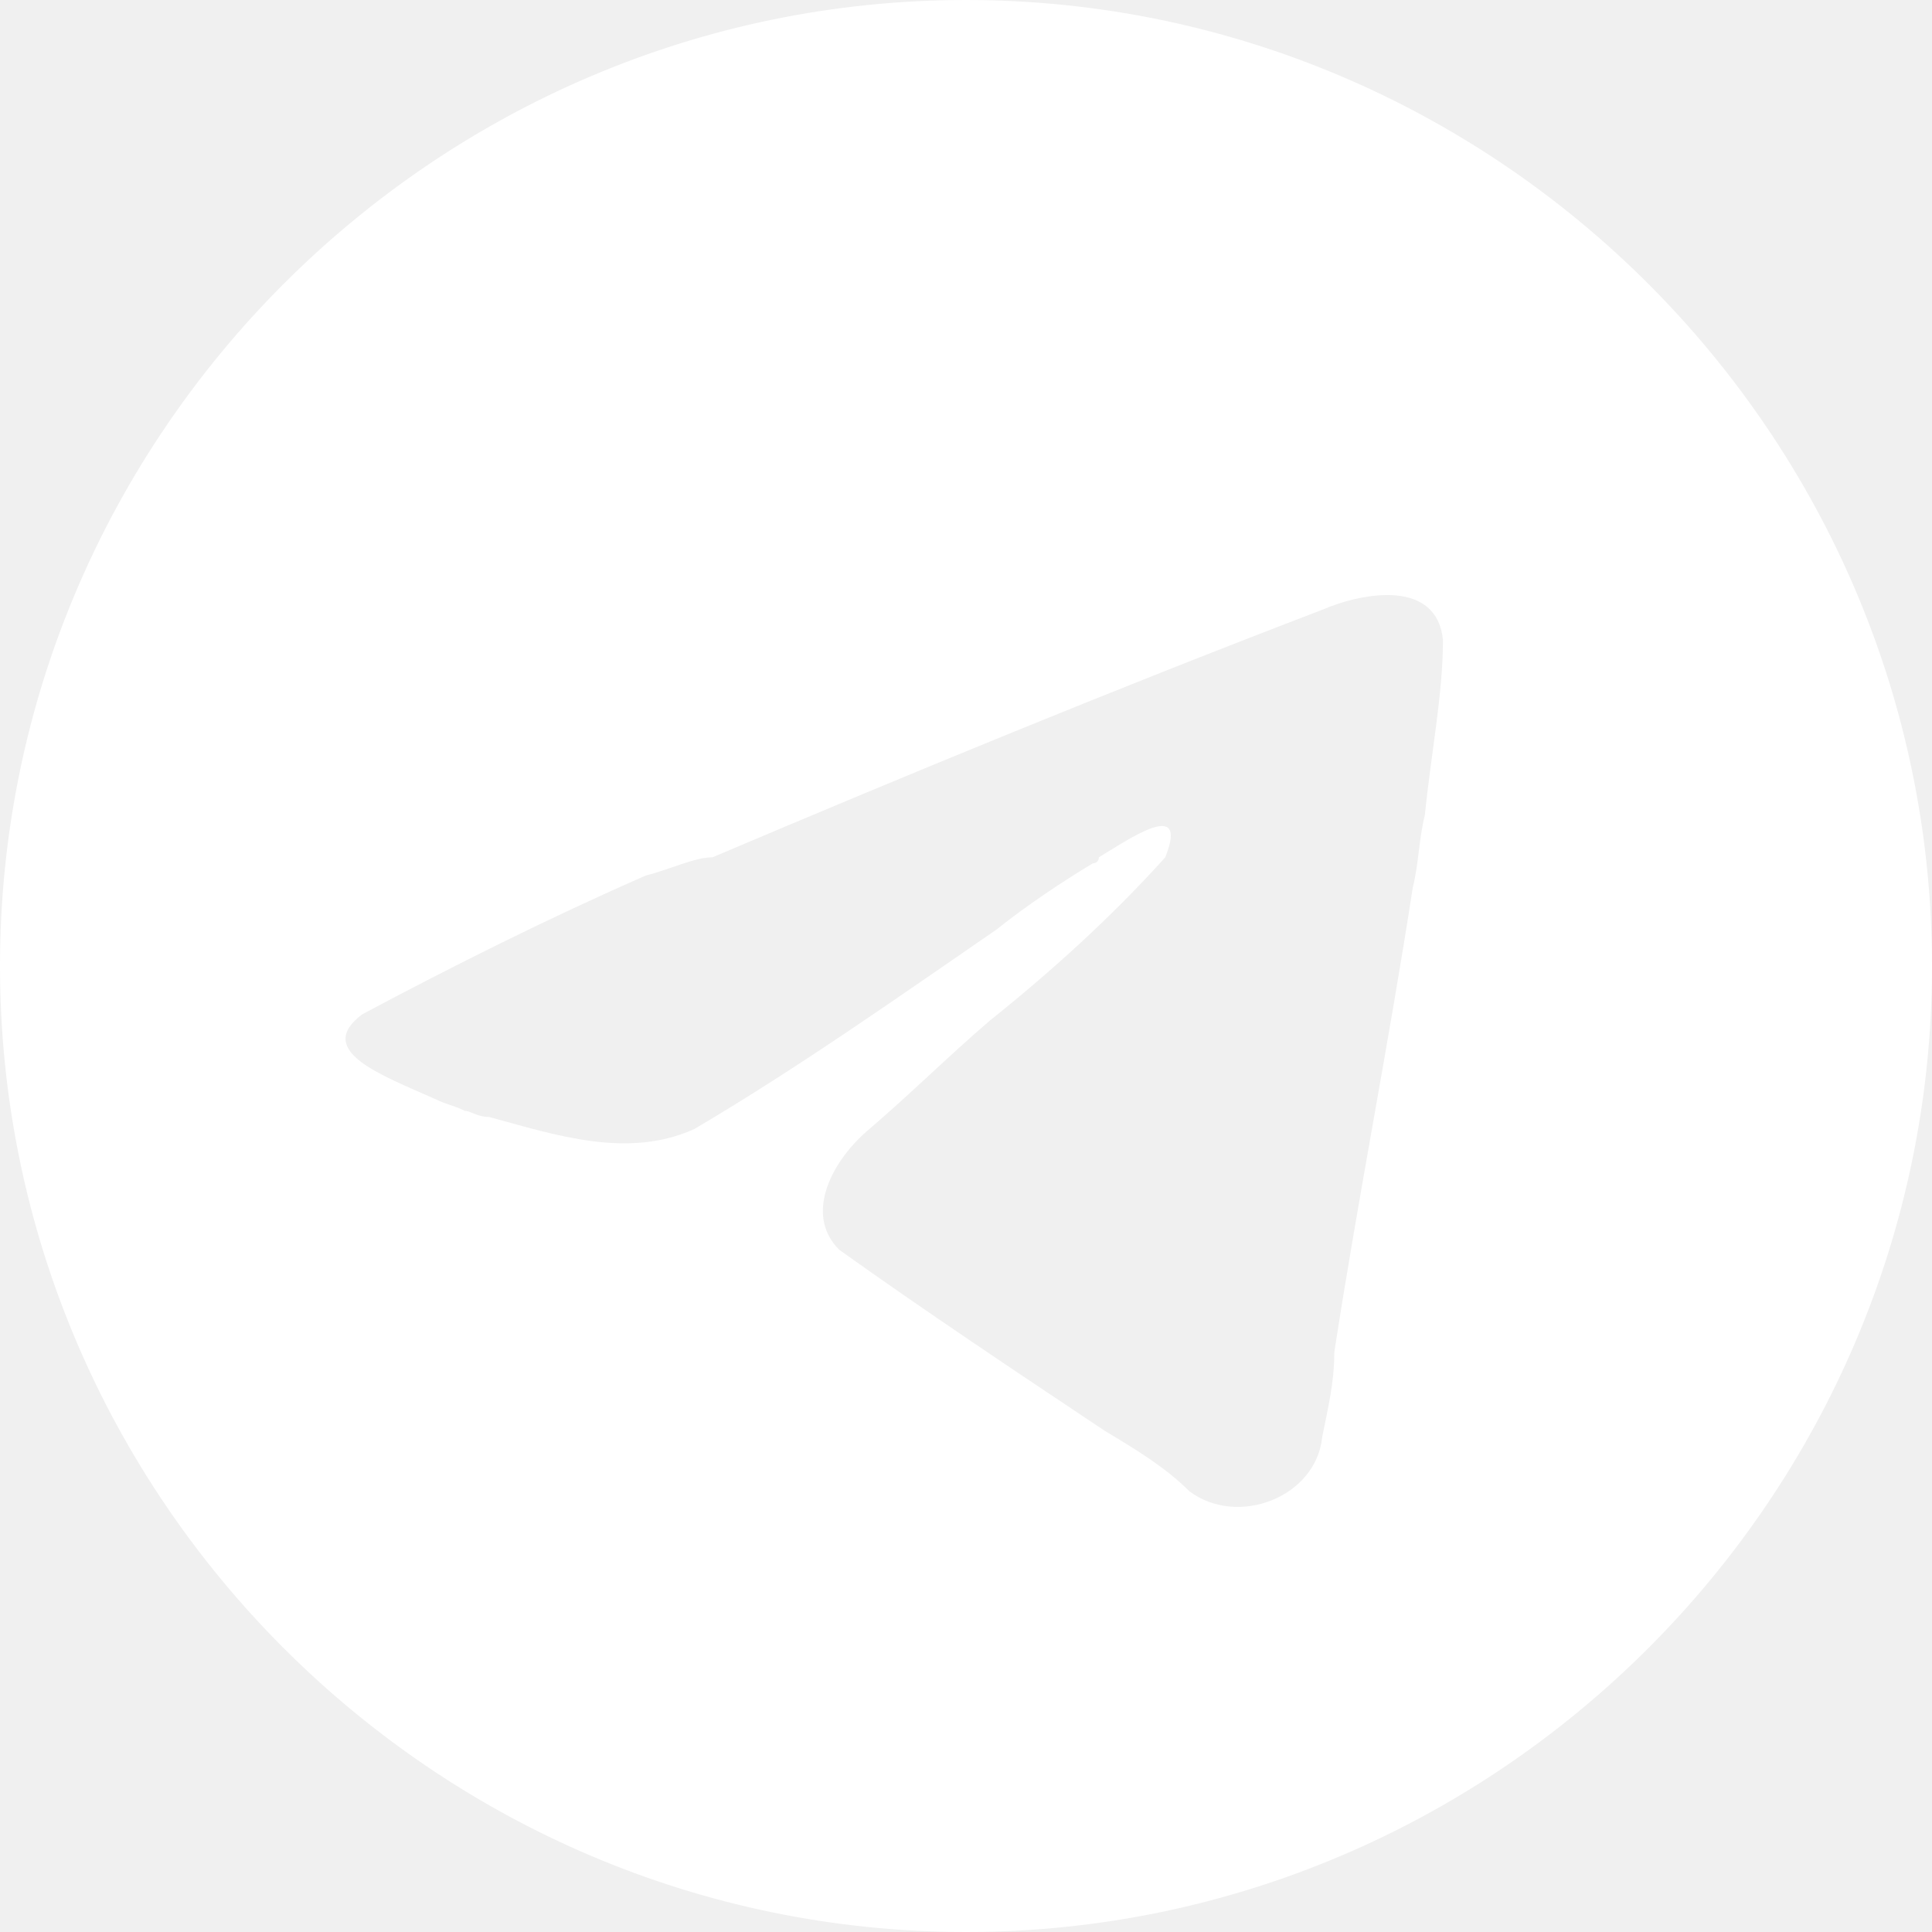
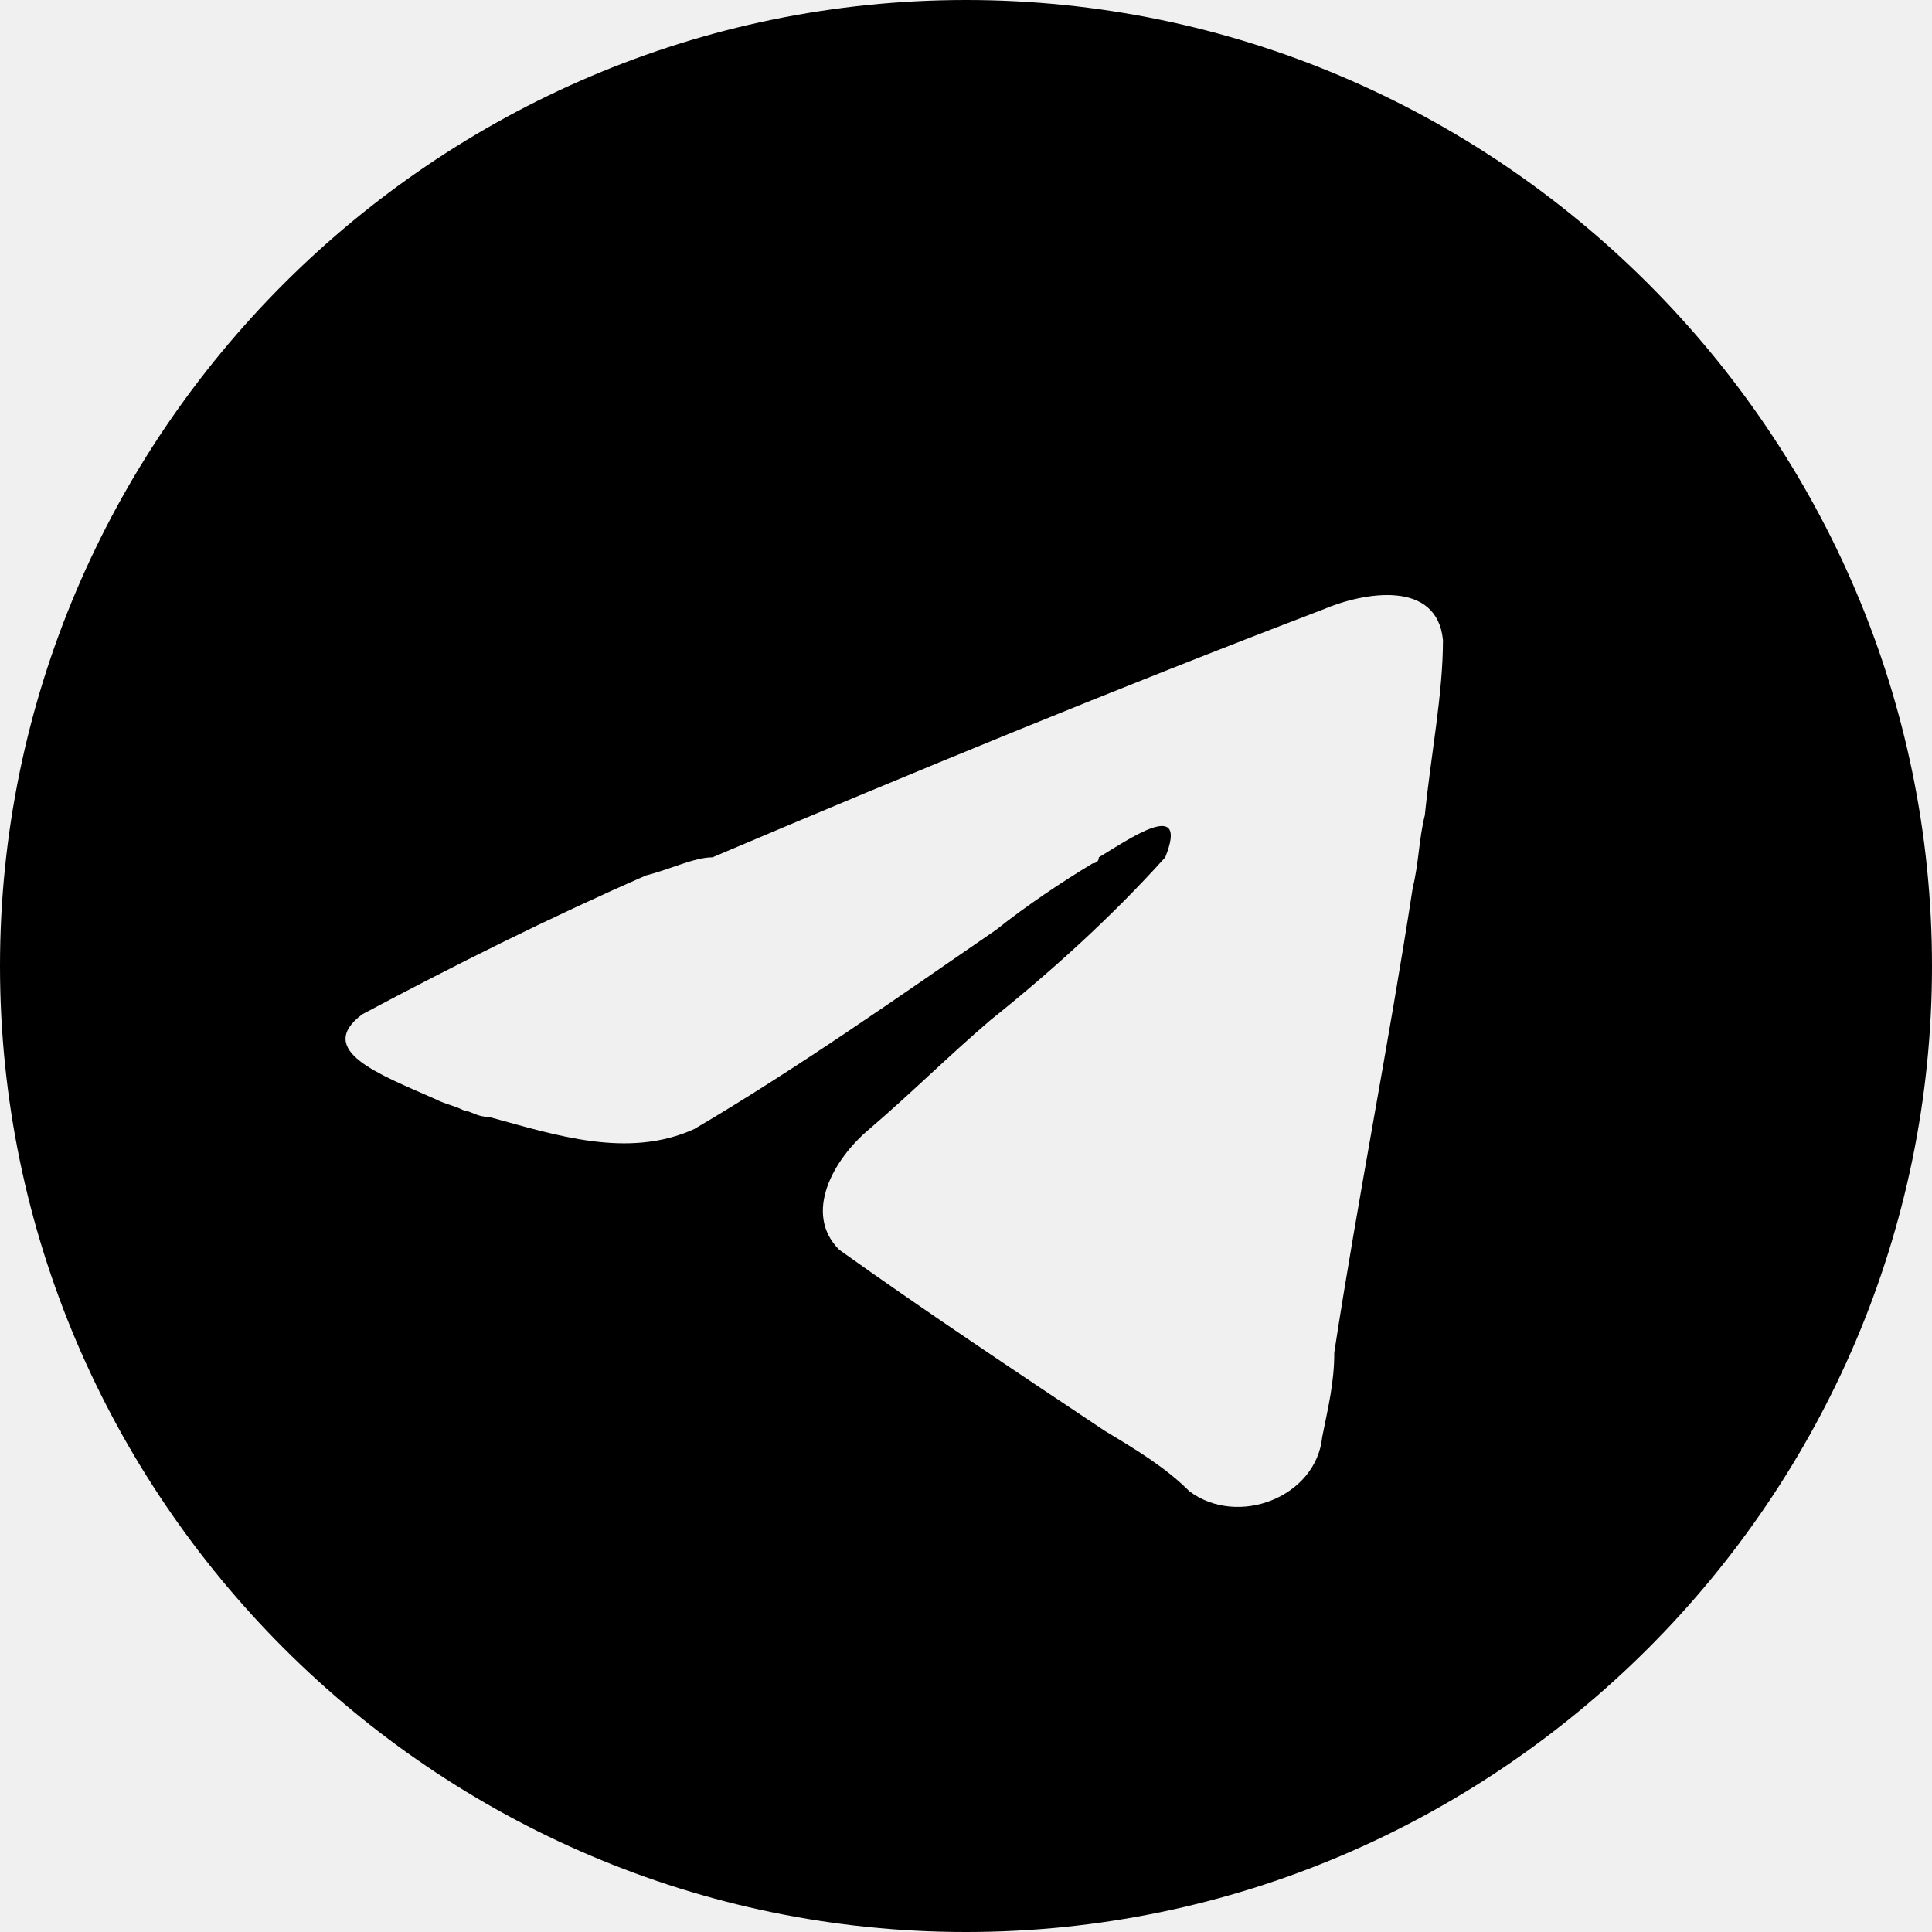
<svg xmlns="http://www.w3.org/2000/svg" version="1.1" id="Слой_1" x="0px" y="0px" width="32px" height="32px" viewBox="0 0 32 32" enable-background="new 0 0 32 32" xml:space="preserve">
-   <path fill="#FFFFFF" d="M32,16c0,8.8-7.2,16-16,16S0,24.8,0,16S7.2,0,16,0S32,7.2,32,16z M10.7,14.5C9.1,15.2,7.5,16,6,16.8l0,0  c-0.8,0.6,0.3,1,1.2,1.4c0.2,0.1,0.3,0.1,0.5,0.2c0.1,0,0.2,0.1,0.4,0.1c1.1,0.3,2.3,0.7,3.4,0.2c1.7-1,3.4-2.2,5-3.3  c0.5-0.4,1.1-0.8,1.6-1.1c0,0,0.1,0,0.1-0.1c0.5-0.3,1.5-1,1.1,0c-0.9,1-1.9,1.9-2.9,2.7c-0.7,0.6-1.3,1.2-2,1.8  c-0.6,0.5-1.1,1.4-0.5,2c1.4,1,2.9,2,4.4,3c0.5,0.3,1,0.6,1.4,1c0.8,0.6,2.1,0.1,2.2-0.9c0.1-0.5,0.2-0.9,0.2-1.4  c0.4-2.6,0.9-5.1,1.3-7.7c0.1-0.4,0.1-0.8,0.2-1.2c0.1-1,0.3-2,0.3-2.9c-0.1-1-1.3-0.8-2-0.5c-3.4,1.3-6.8,2.7-10.1,4.1  C11.5,14.2,11.1,14.4,10.7,14.5z" />
+   <path fill="currentColor" d="M32,16c0,8.8-7.2,16-16,16S0,24.8,0,16S7.2,0,16,0S32,7.2,32,16z M10.7,14.5C9.1,15.2,7.5,16,6,16.8l0,0  c-0.8,0.6,0.3,1,1.2,1.4c0.2,0.1,0.3,0.1,0.5,0.2c0.1,0,0.2,0.1,0.4,0.1c1.1,0.3,2.3,0.7,3.4,0.2c1.7-1,3.4-2.2,5-3.3  c0.5-0.4,1.1-0.8,1.6-1.1c0,0,0.1,0,0.1-0.1c0.5-0.3,1.5-1,1.1,0c-0.9,1-1.9,1.9-2.9,2.7c-0.7,0.6-1.3,1.2-2,1.8  c-0.6,0.5-1.1,1.4-0.5,2c1.4,1,2.9,2,4.4,3c0.5,0.3,1,0.6,1.4,1c0.8,0.6,2.1,0.1,2.2-0.9c0.1-0.5,0.2-0.9,0.2-1.4  c0.4-2.6,0.9-5.1,1.3-7.7c0.1-0.4,0.1-0.8,0.2-1.2c0.1-1,0.3-2,0.3-2.9c-0.1-1-1.3-0.8-2-0.5c-3.4,1.3-6.8,2.7-10.1,4.1  C11.5,14.2,11.1,14.4,10.7,14.5z" />
</svg>
